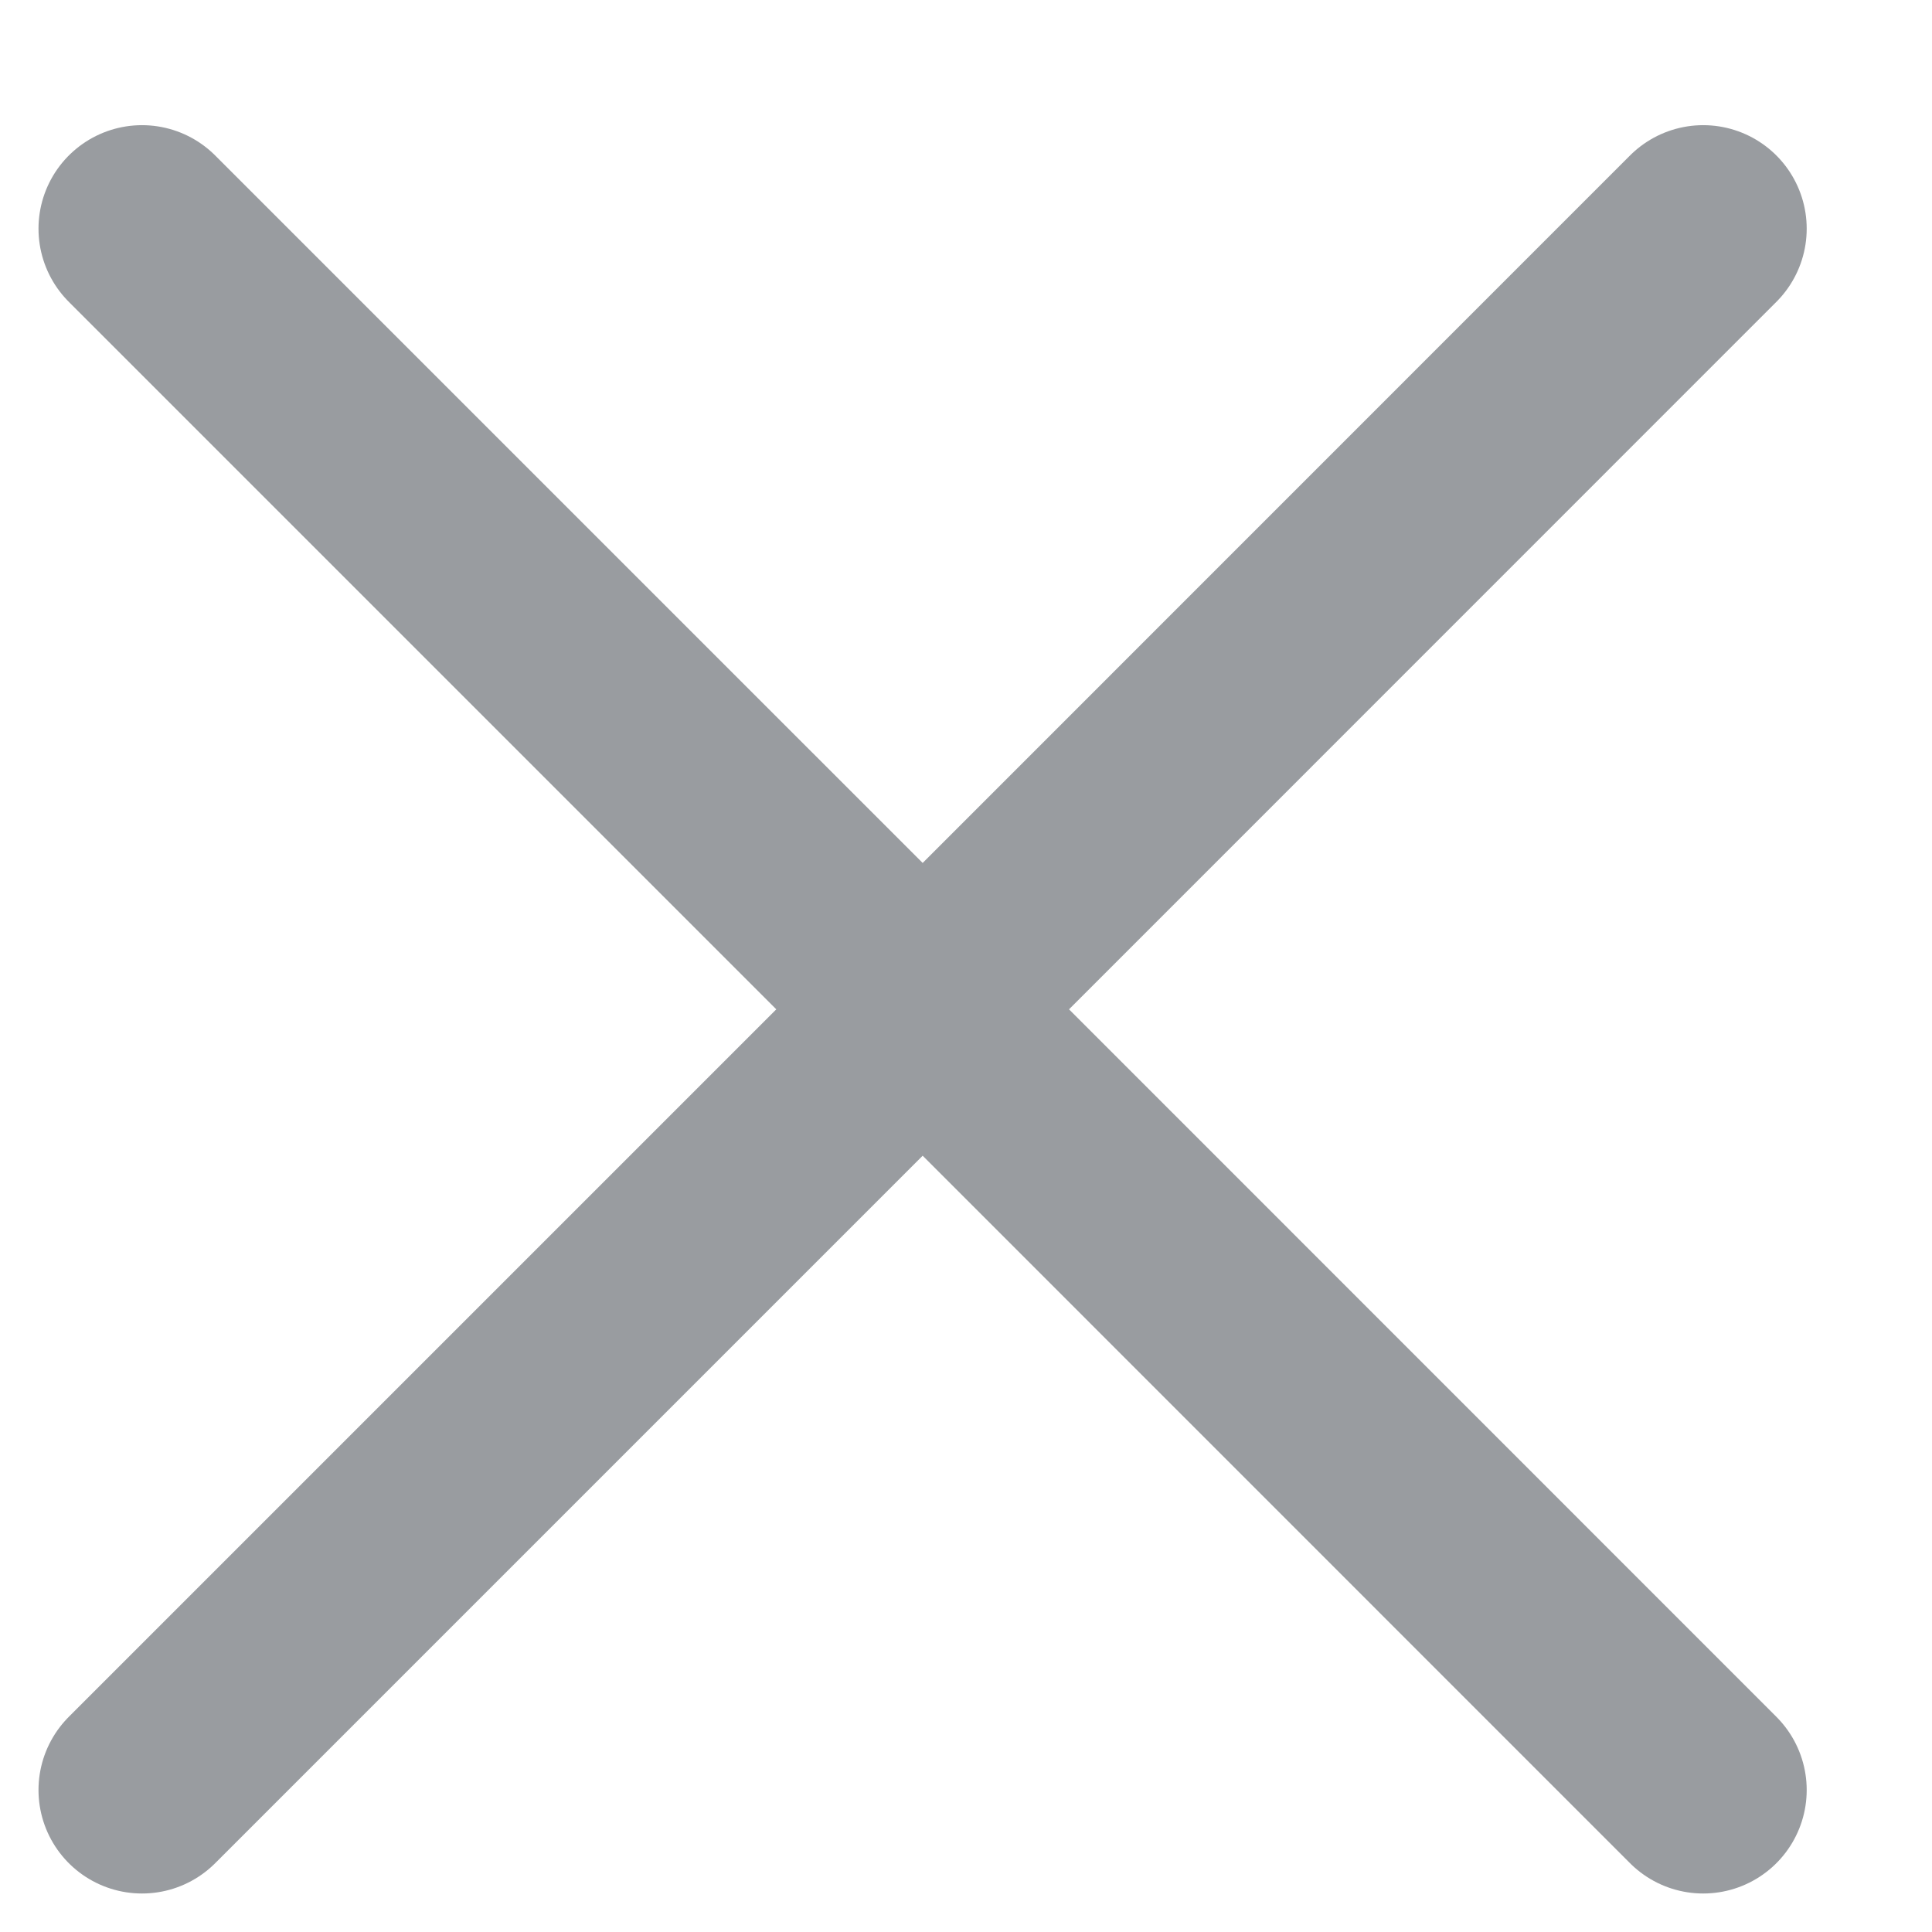
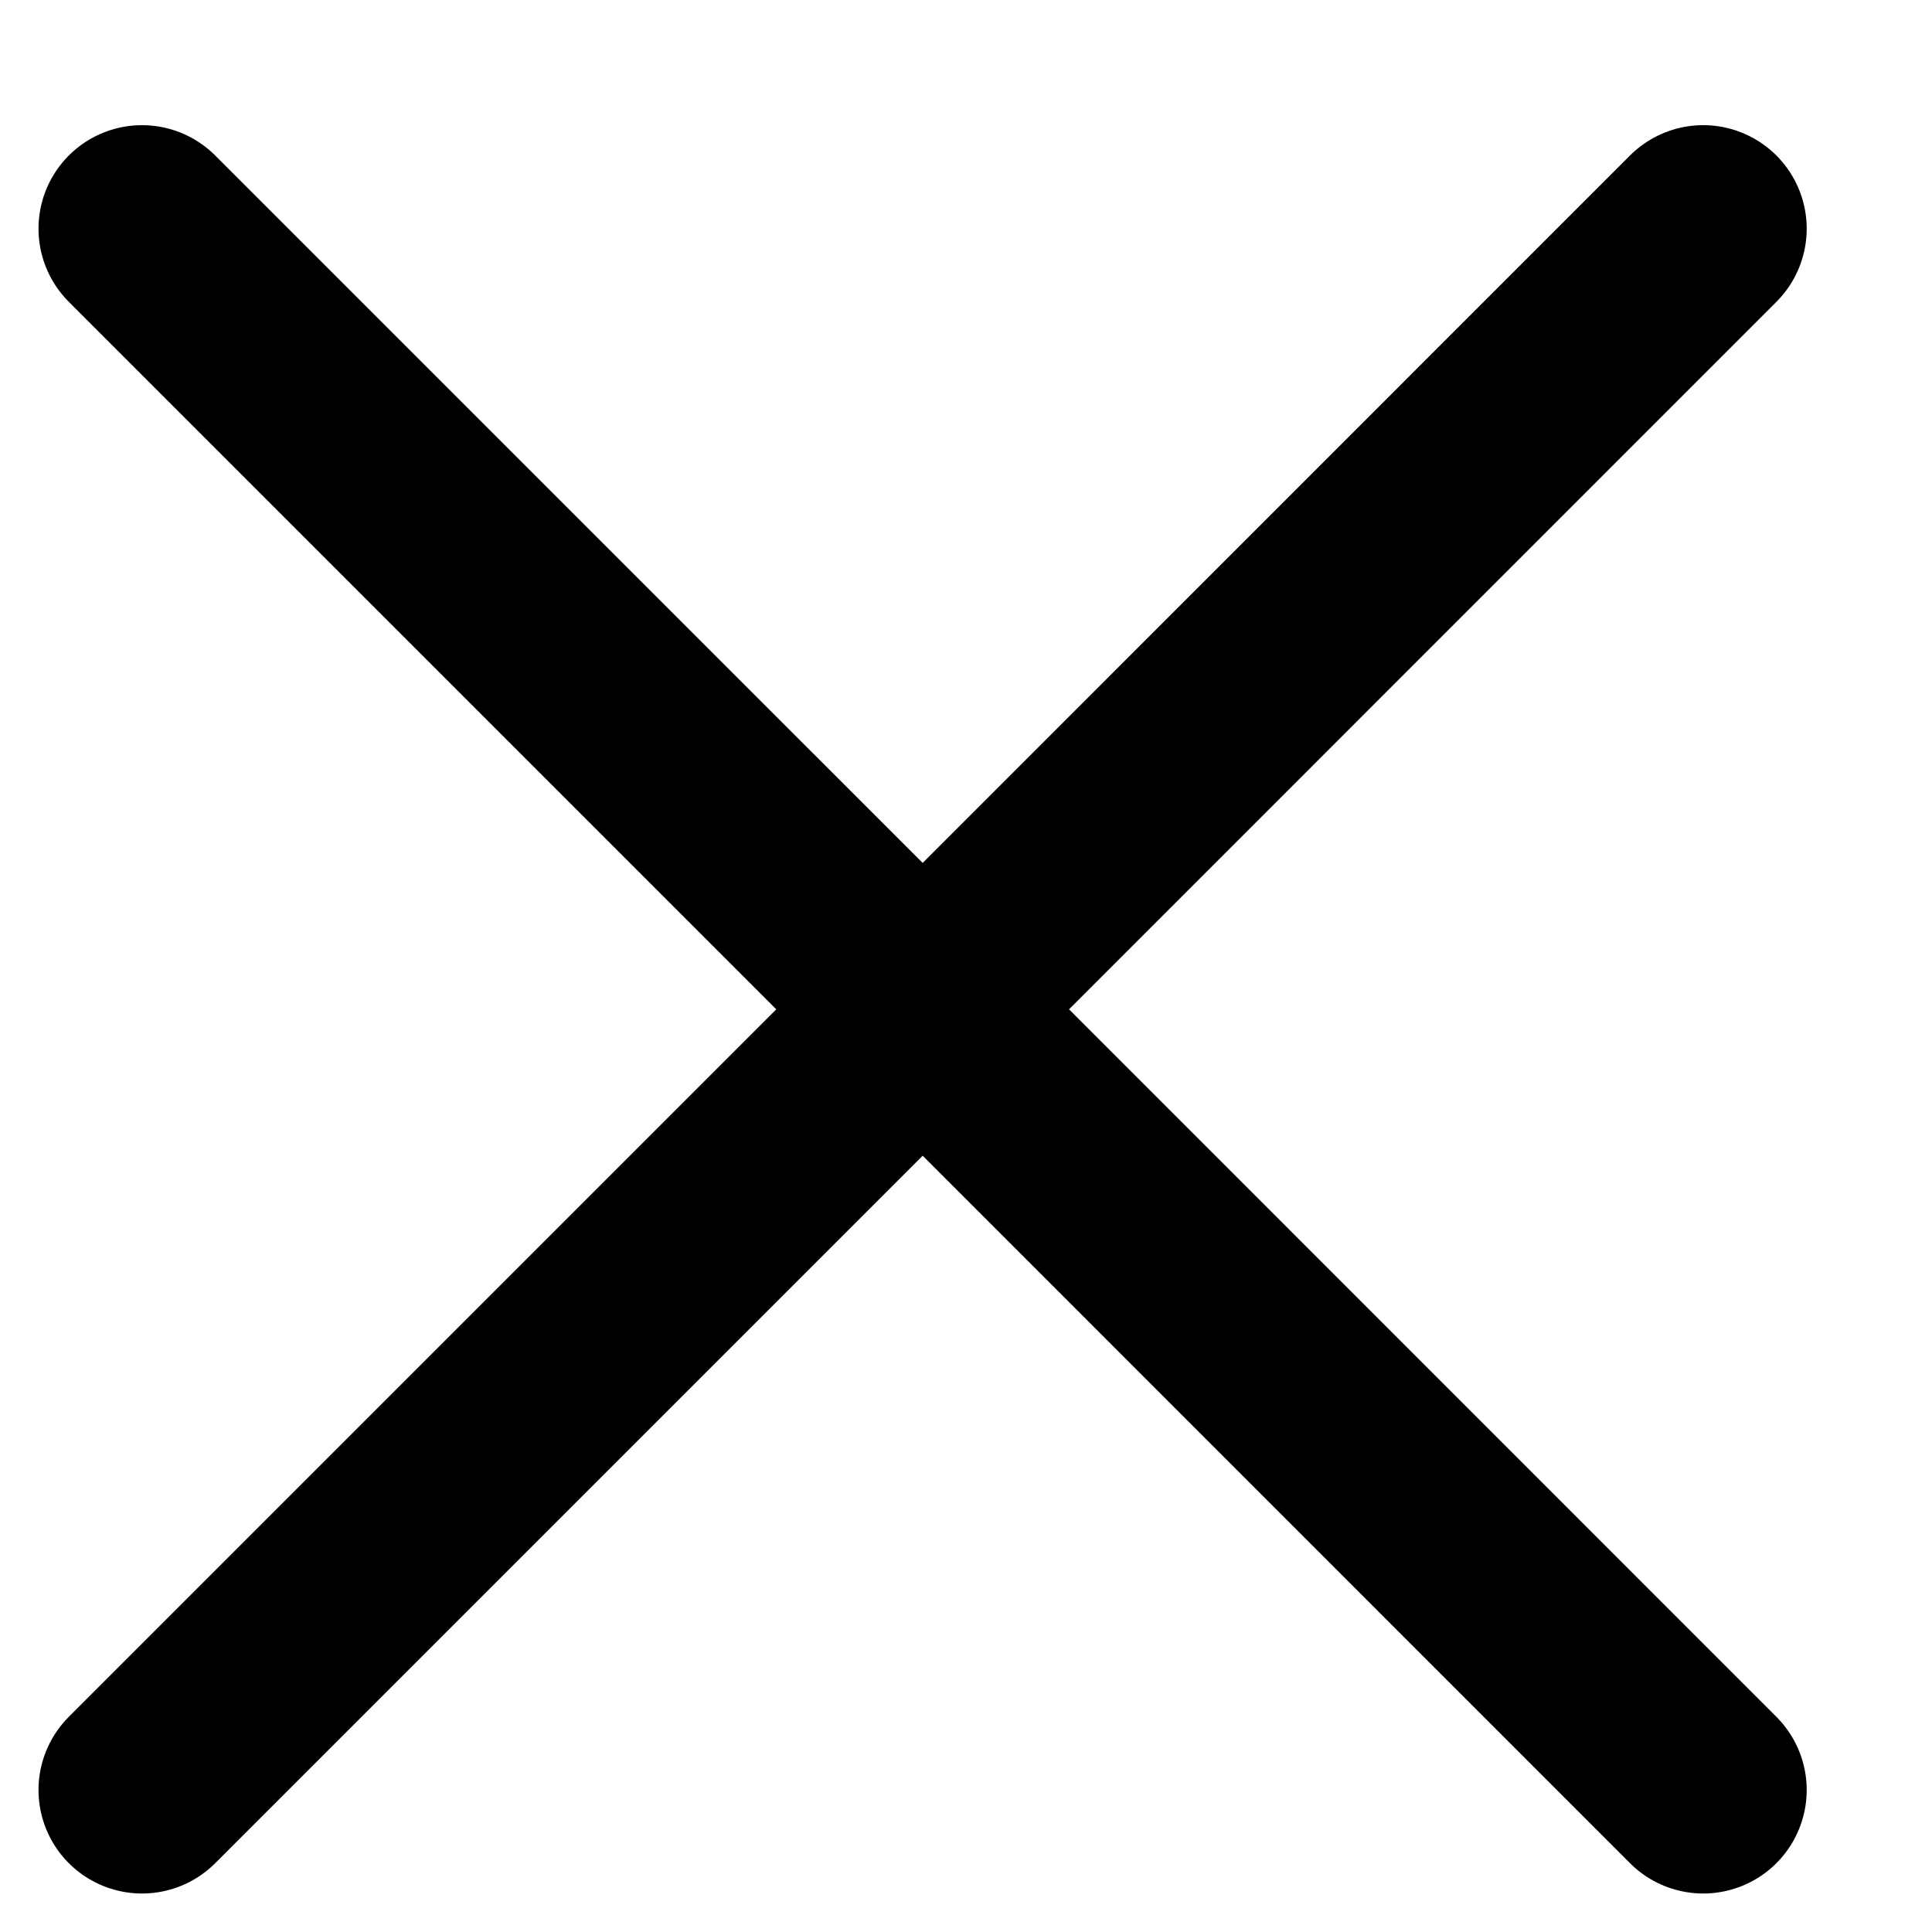
<svg xmlns="http://www.w3.org/2000/svg" width="14" height="14" viewBox="0 0 14 14" fill="none">
-   <path d="M12.342 1.657L6.686 7.314M6.686 7.314L1.029 1.657M6.686 7.314L1.029 12.971M6.686 7.314L12.342 12.971" stroke="#999CA0" stroke-width="1.5" stroke-linecap="round" stroke-linejoin="round" />
+   <path d="M12.342 1.657L6.686 7.314M6.686 7.314L1.029 1.657M6.686 7.314L1.029 12.971M6.686 7.314L12.342 12.971" stroke="currentColor" stroke-width="1.5" stroke-linecap="round" stroke-linejoin="round" />
</svg>
